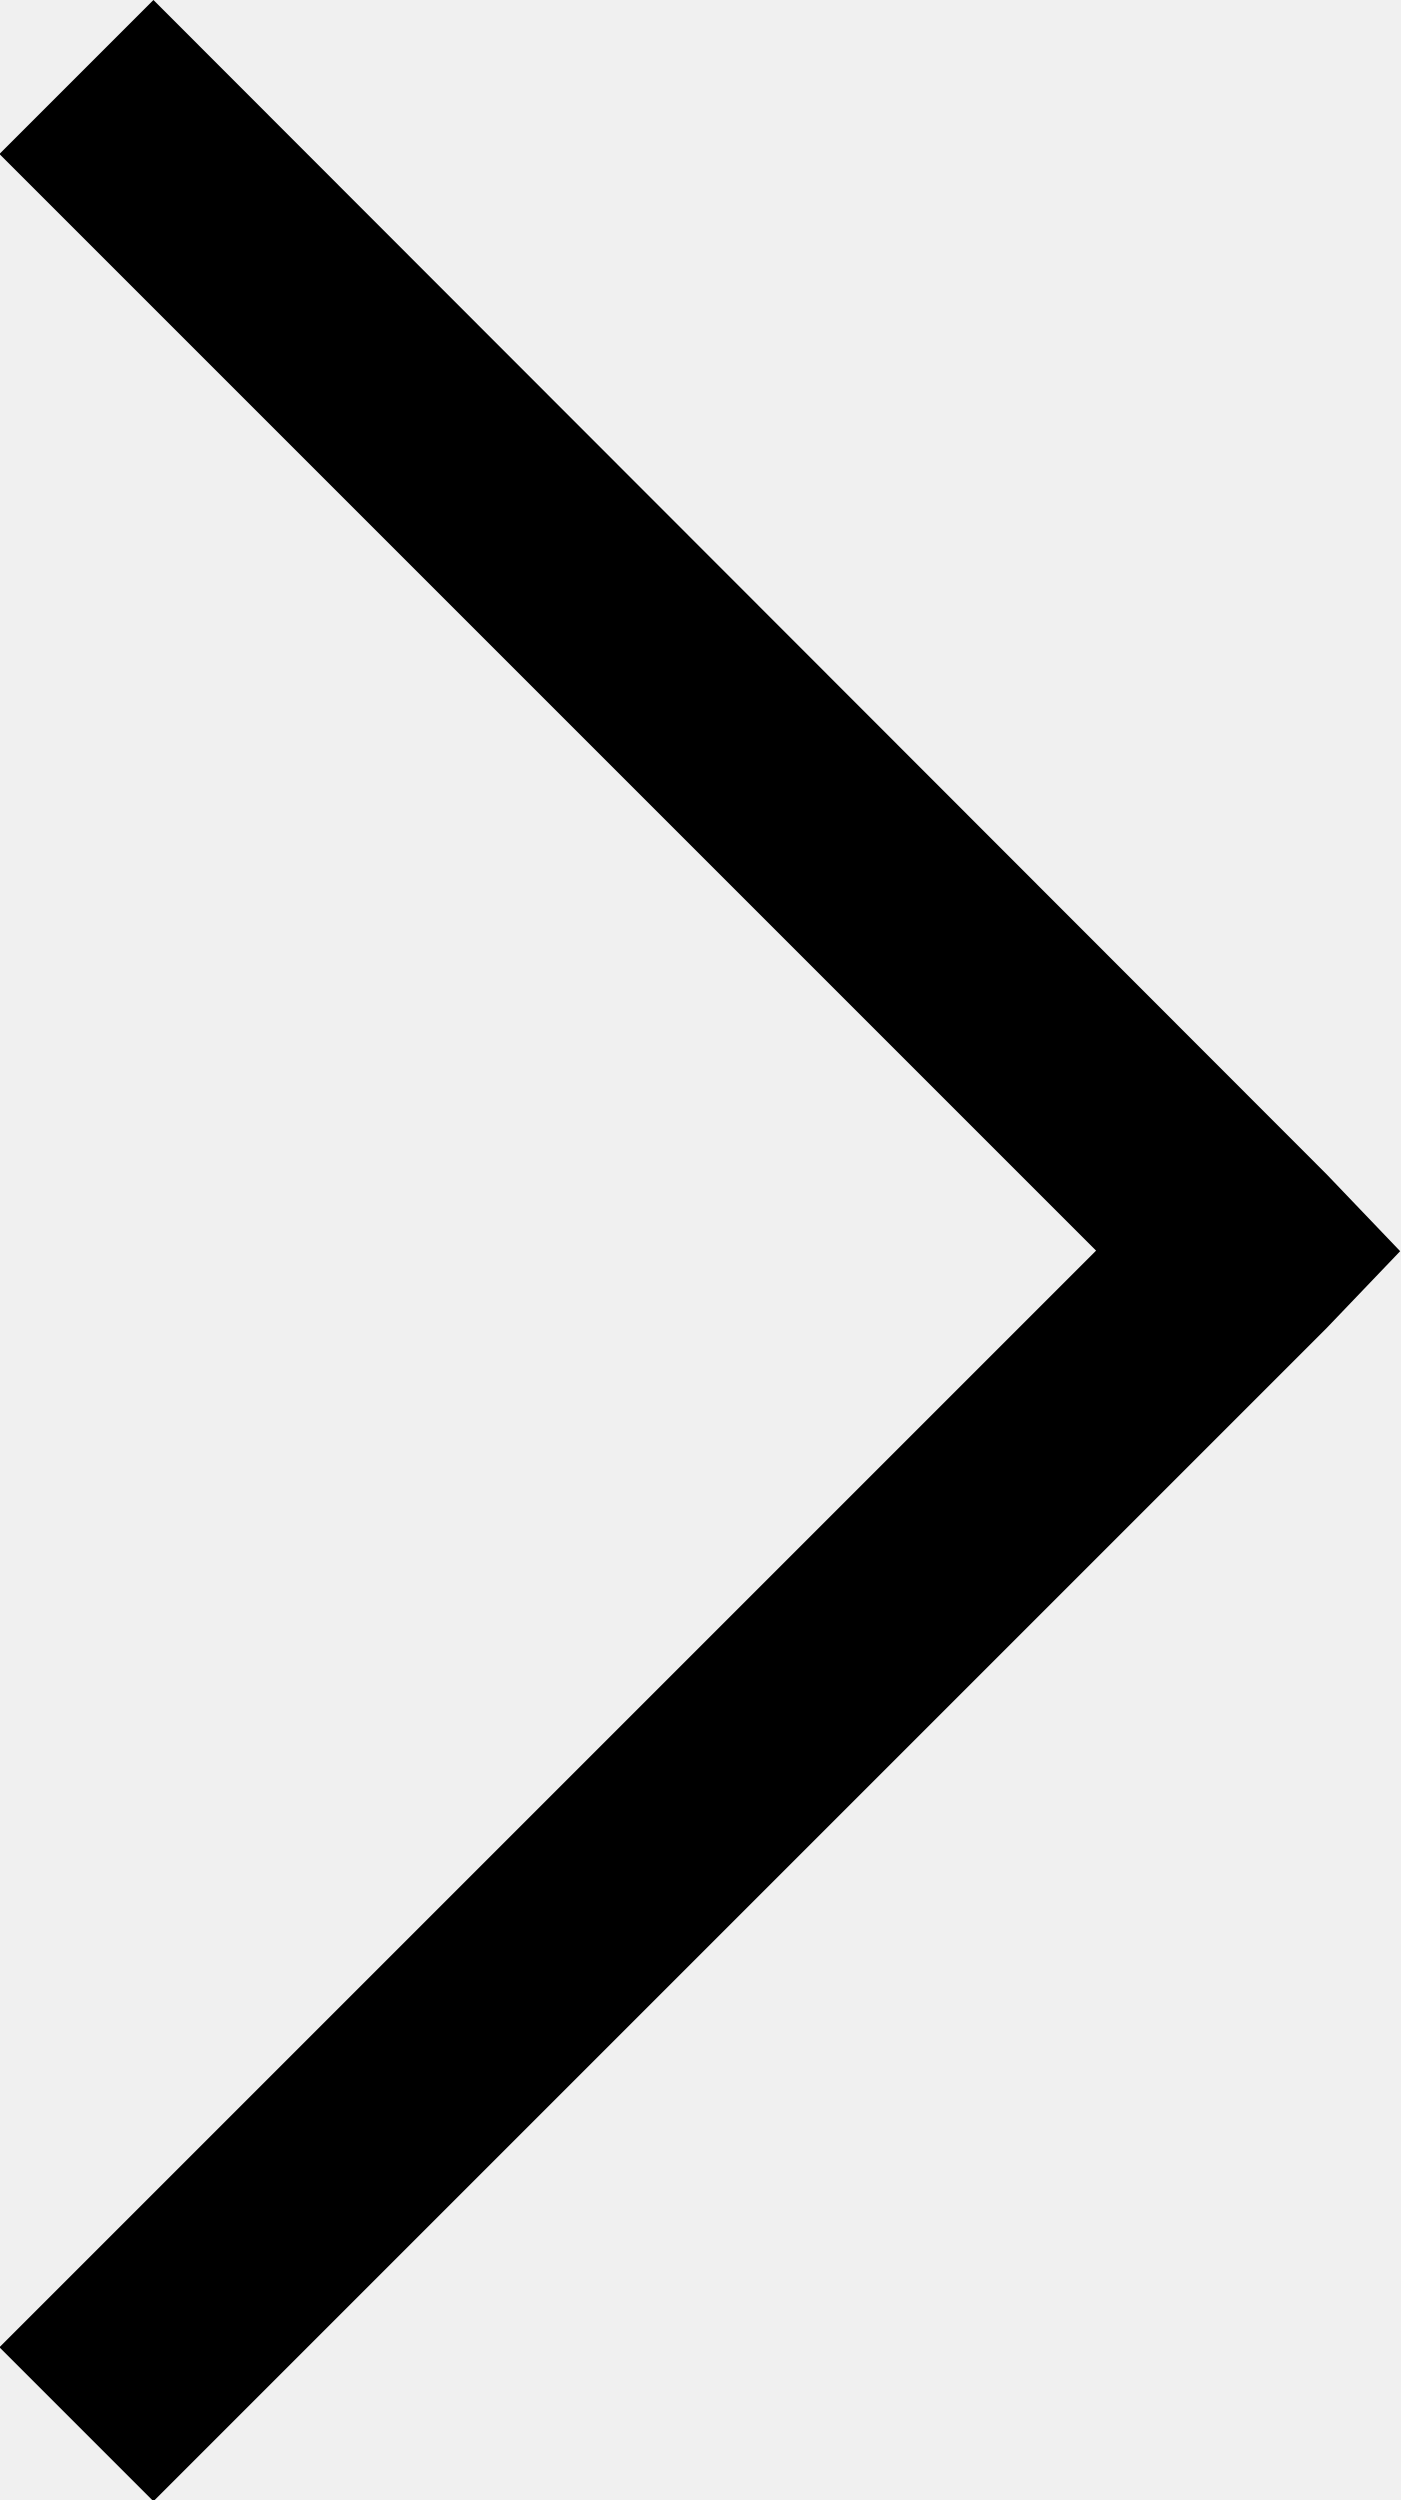
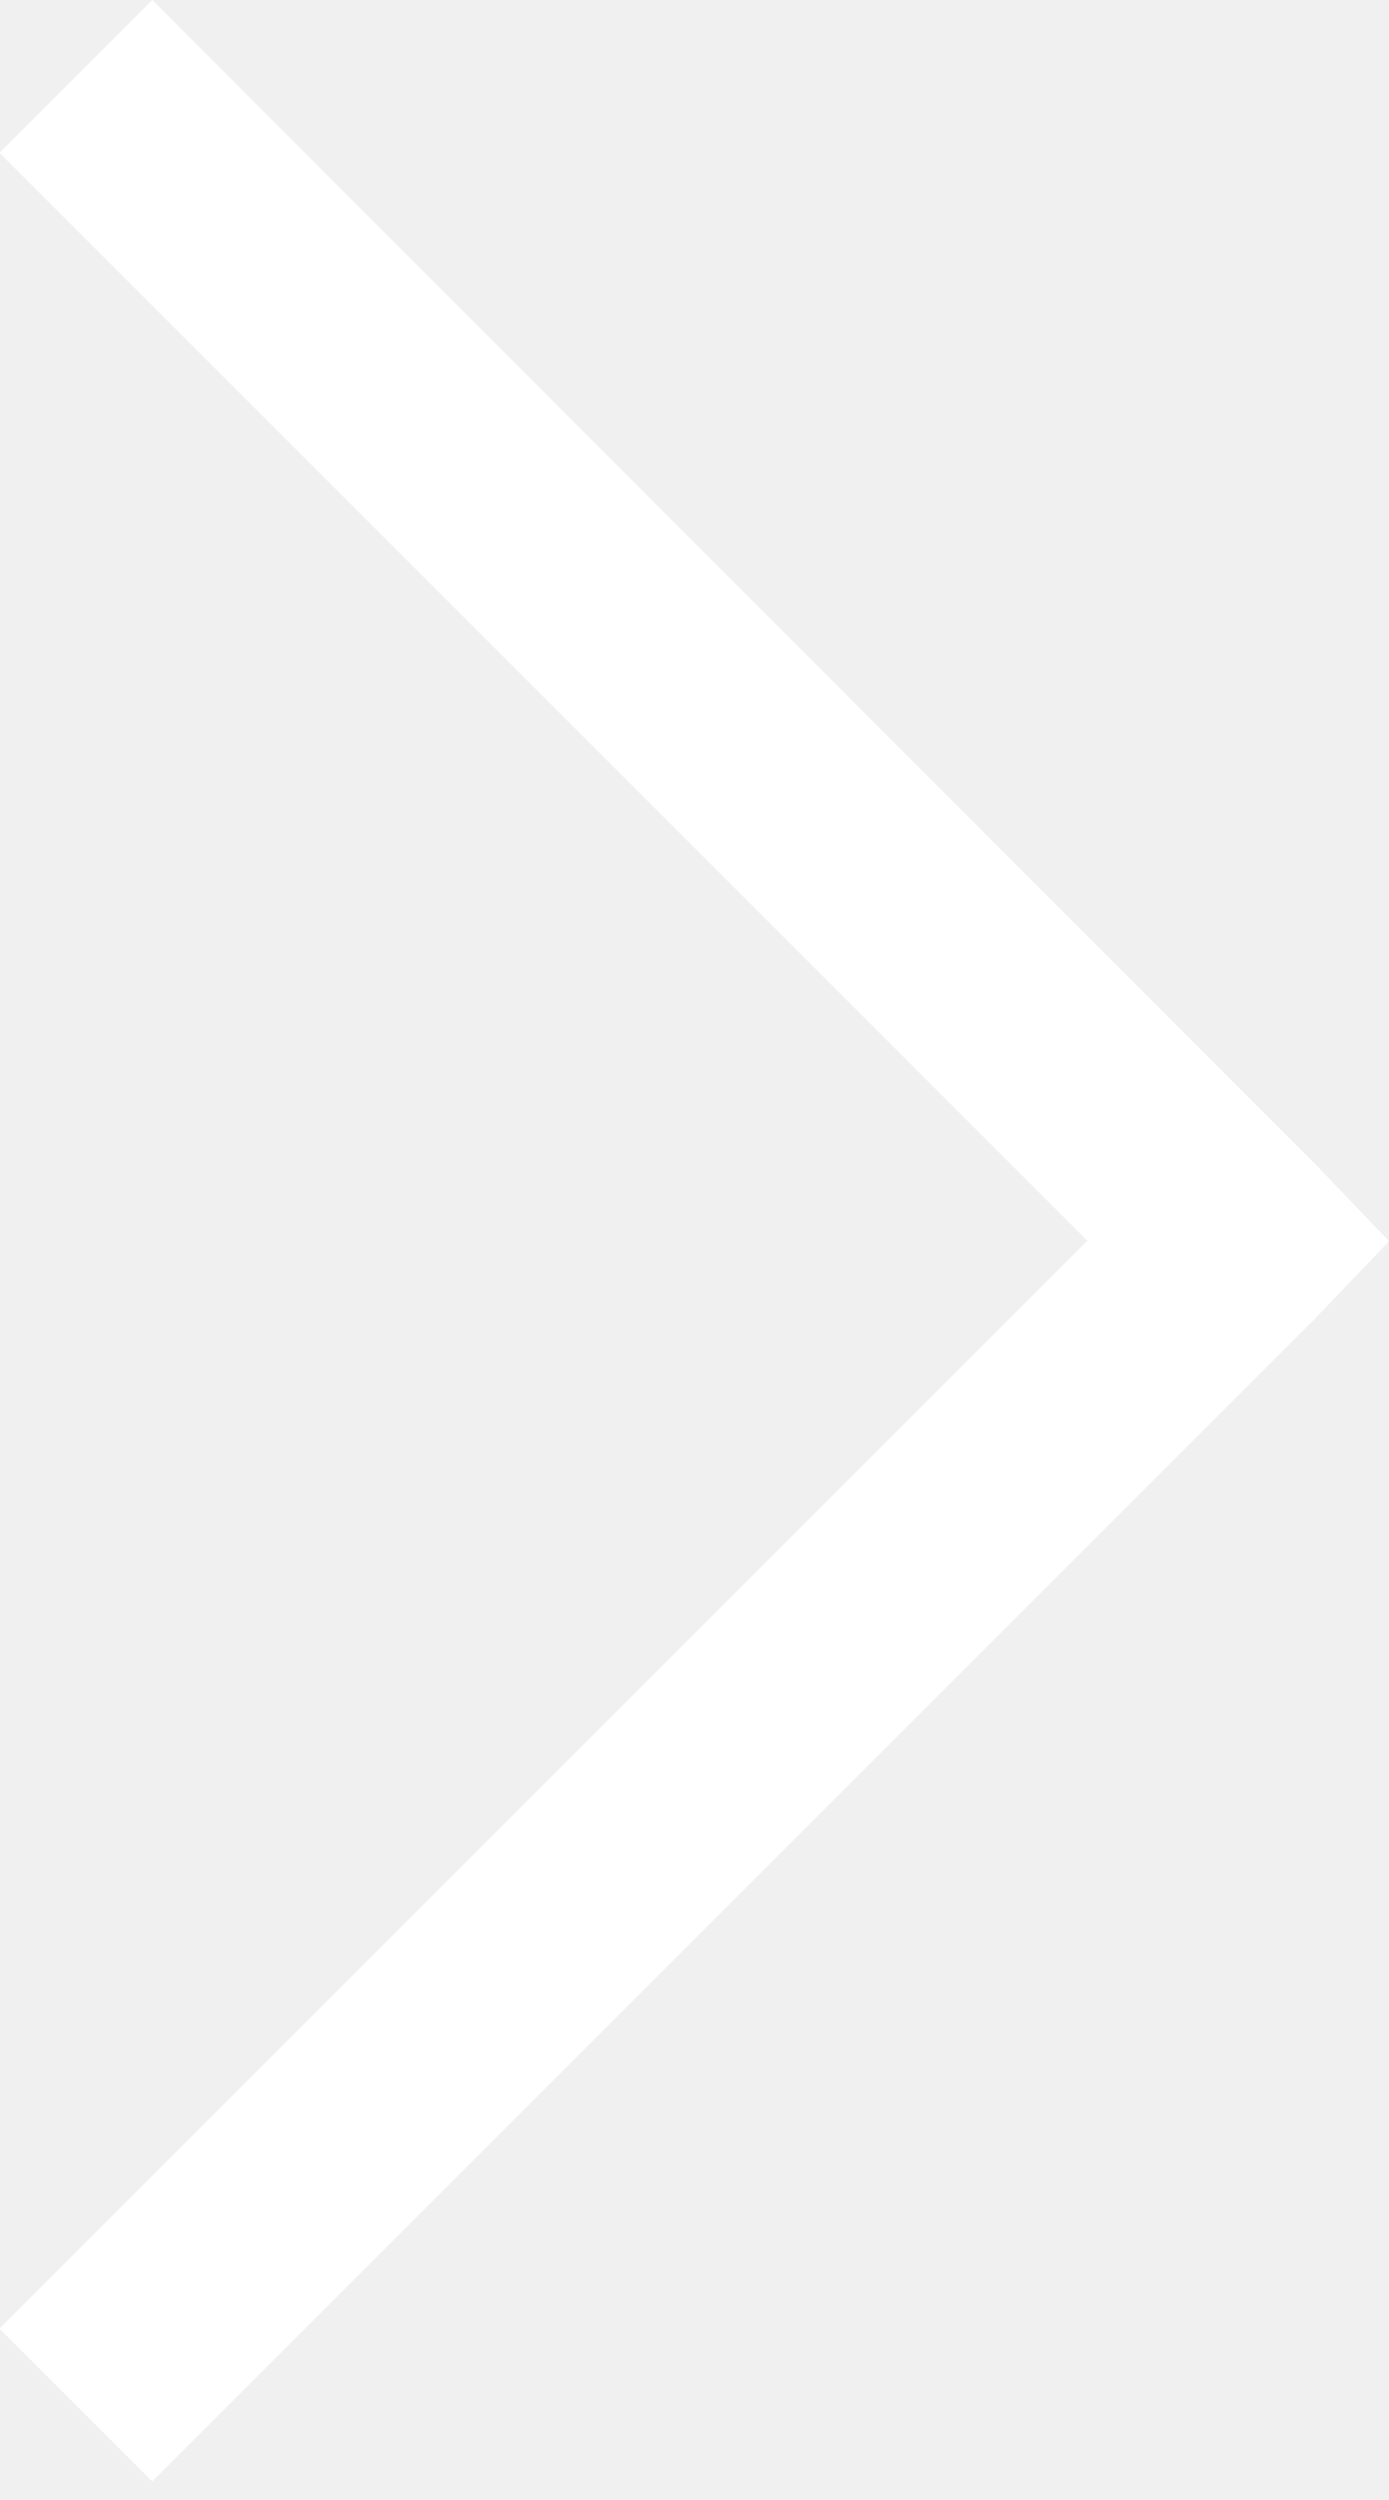
- <svg xmlns="http://www.w3.org/2000/svg" width="10" height="17.857" viewBox="0 0 10 17.857" version="1.1" id="svg3">
-   <defs id="defs7" />
-   <path id="angle-right-solid" d="M12.627,4.281l-1.1,1.1,7.833,7.833-7.833,7.833,1.1,1.1,8.381-8.381.524-.548-.524-.548Z" transform="translate(-11.531 -4.281)" fill="#fff" style="fill:#000000" />
+ <svg xmlns="http://www.w3.org/2000/svg" width="10" height="18" viewBox="0 0 10 18" fill="none">
+   <path d="M1.096 0L-0.004 1.1L7.829 8.933L-0.004 16.766L1.096 17.866L9.477 9.485L10.001 8.937L9.477 8.389L1.096 0Z" fill="white" />
</svg>
